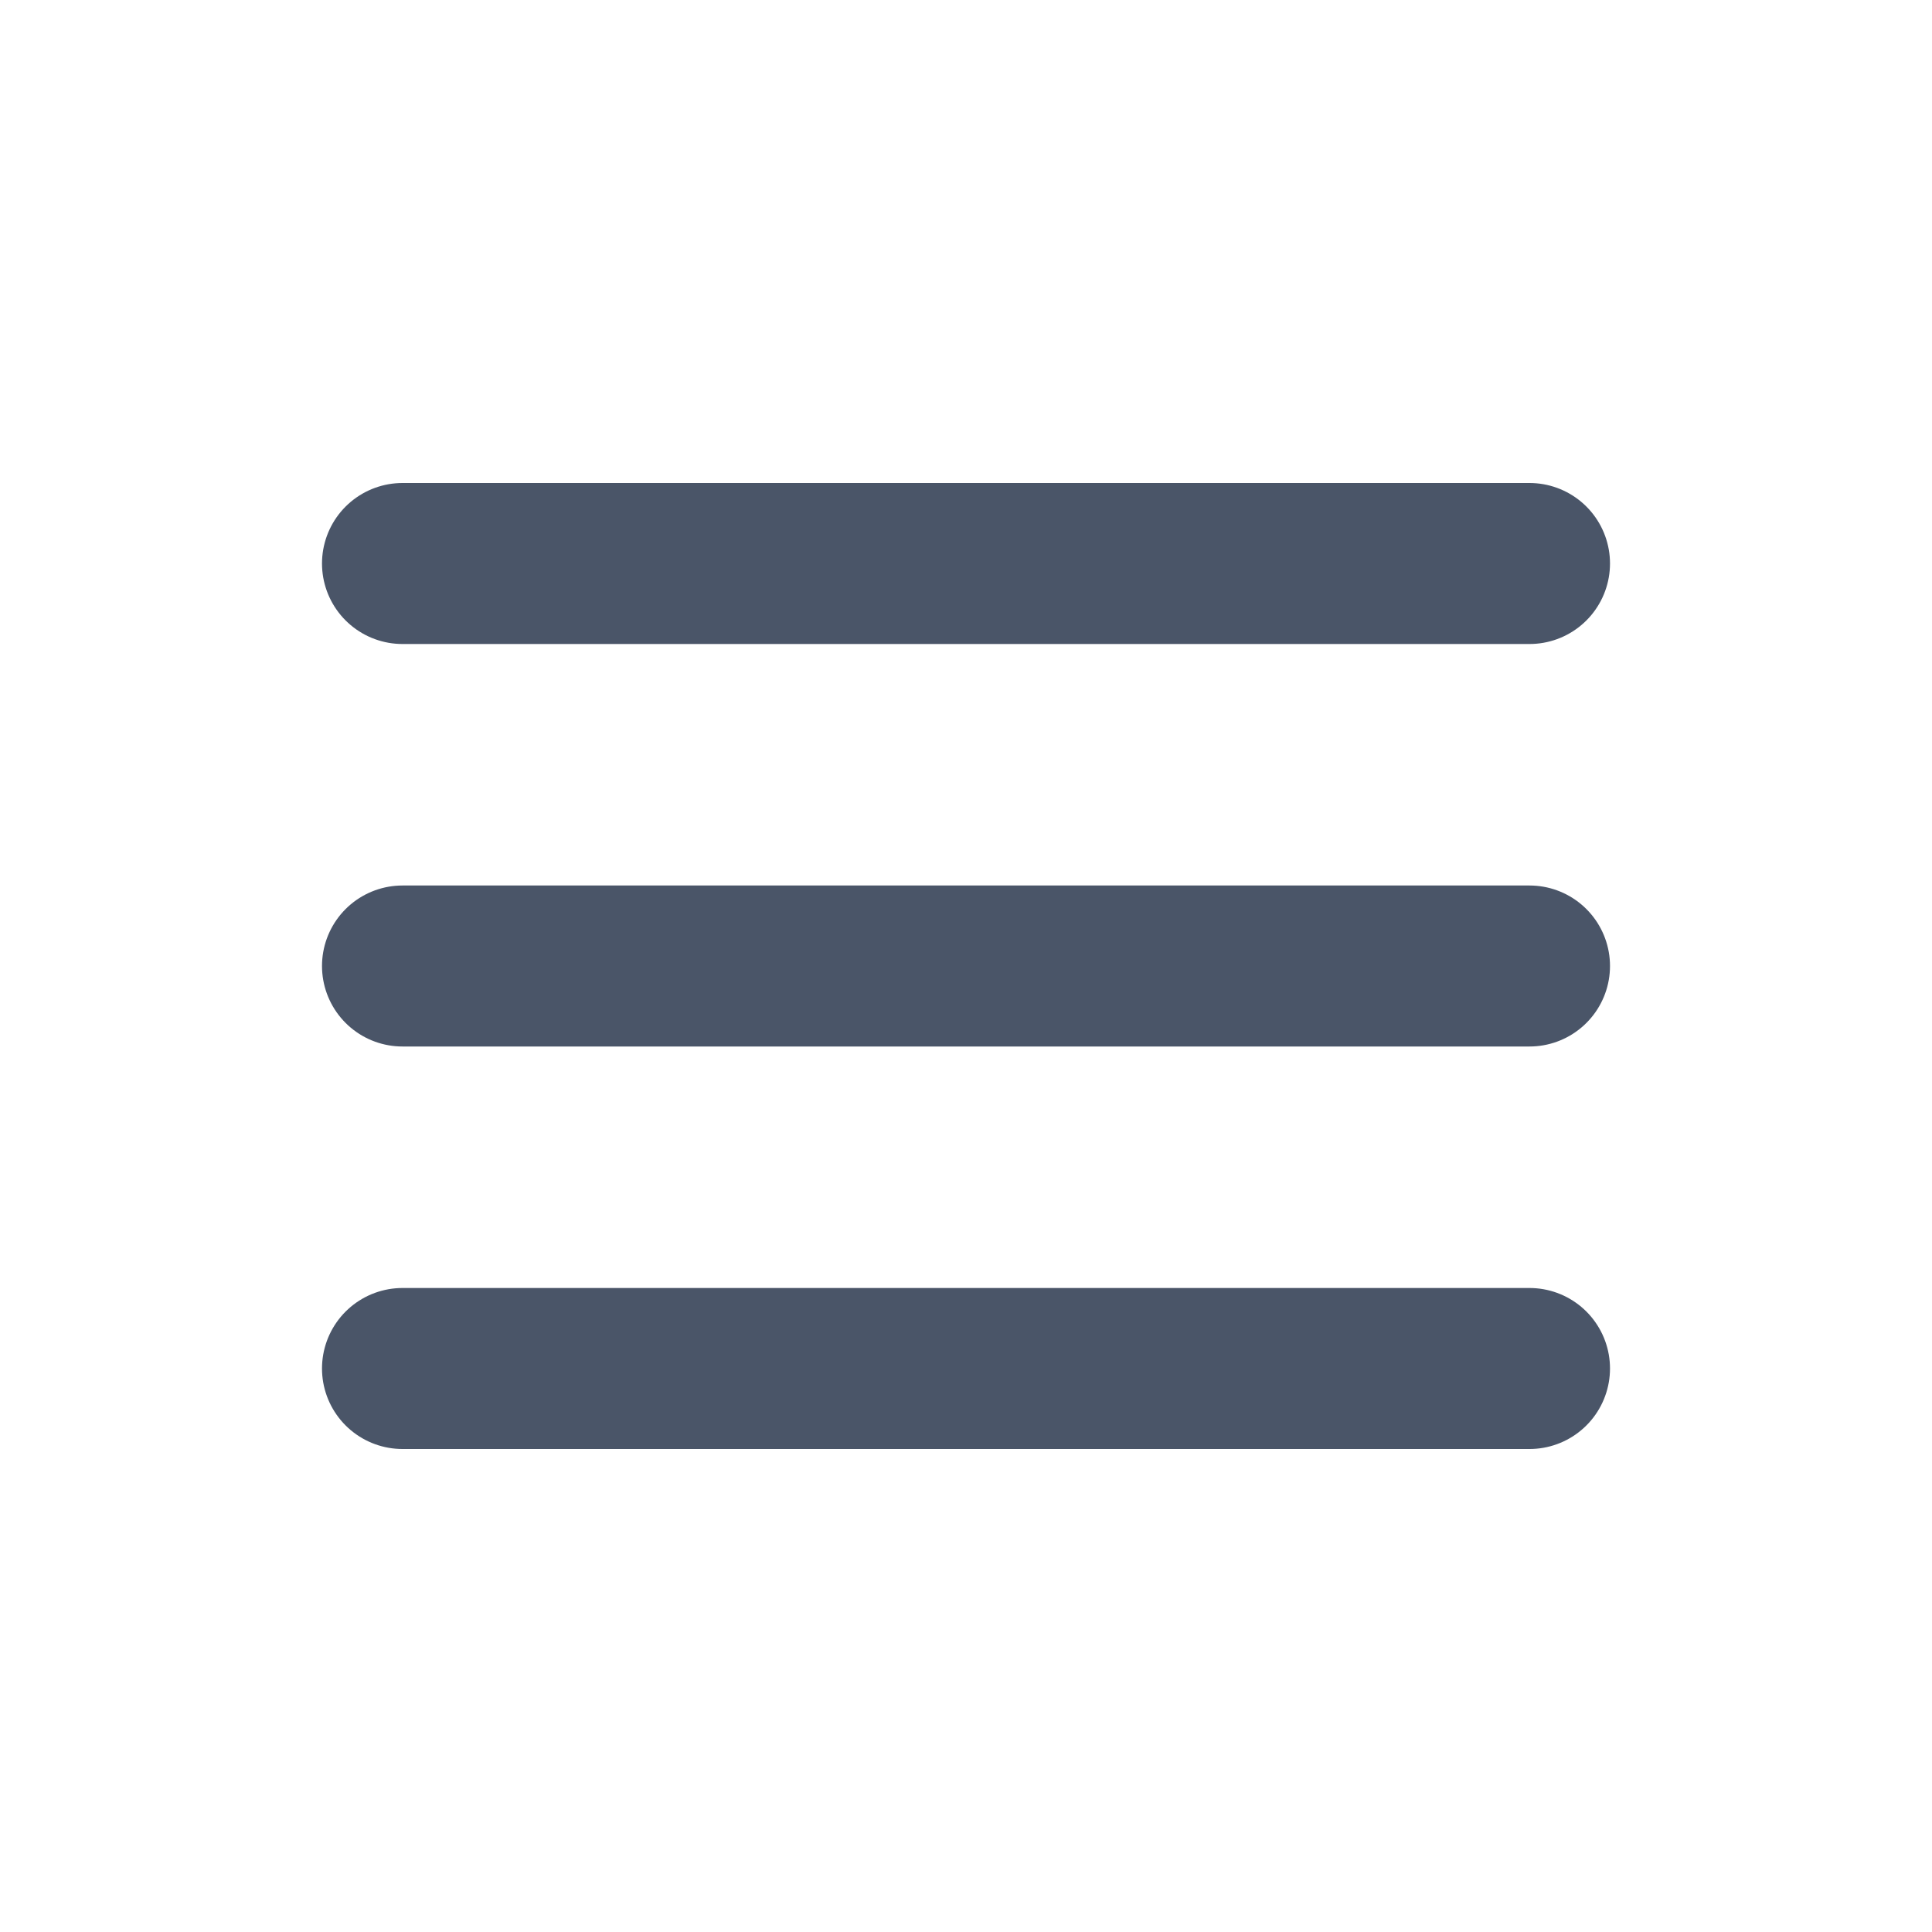
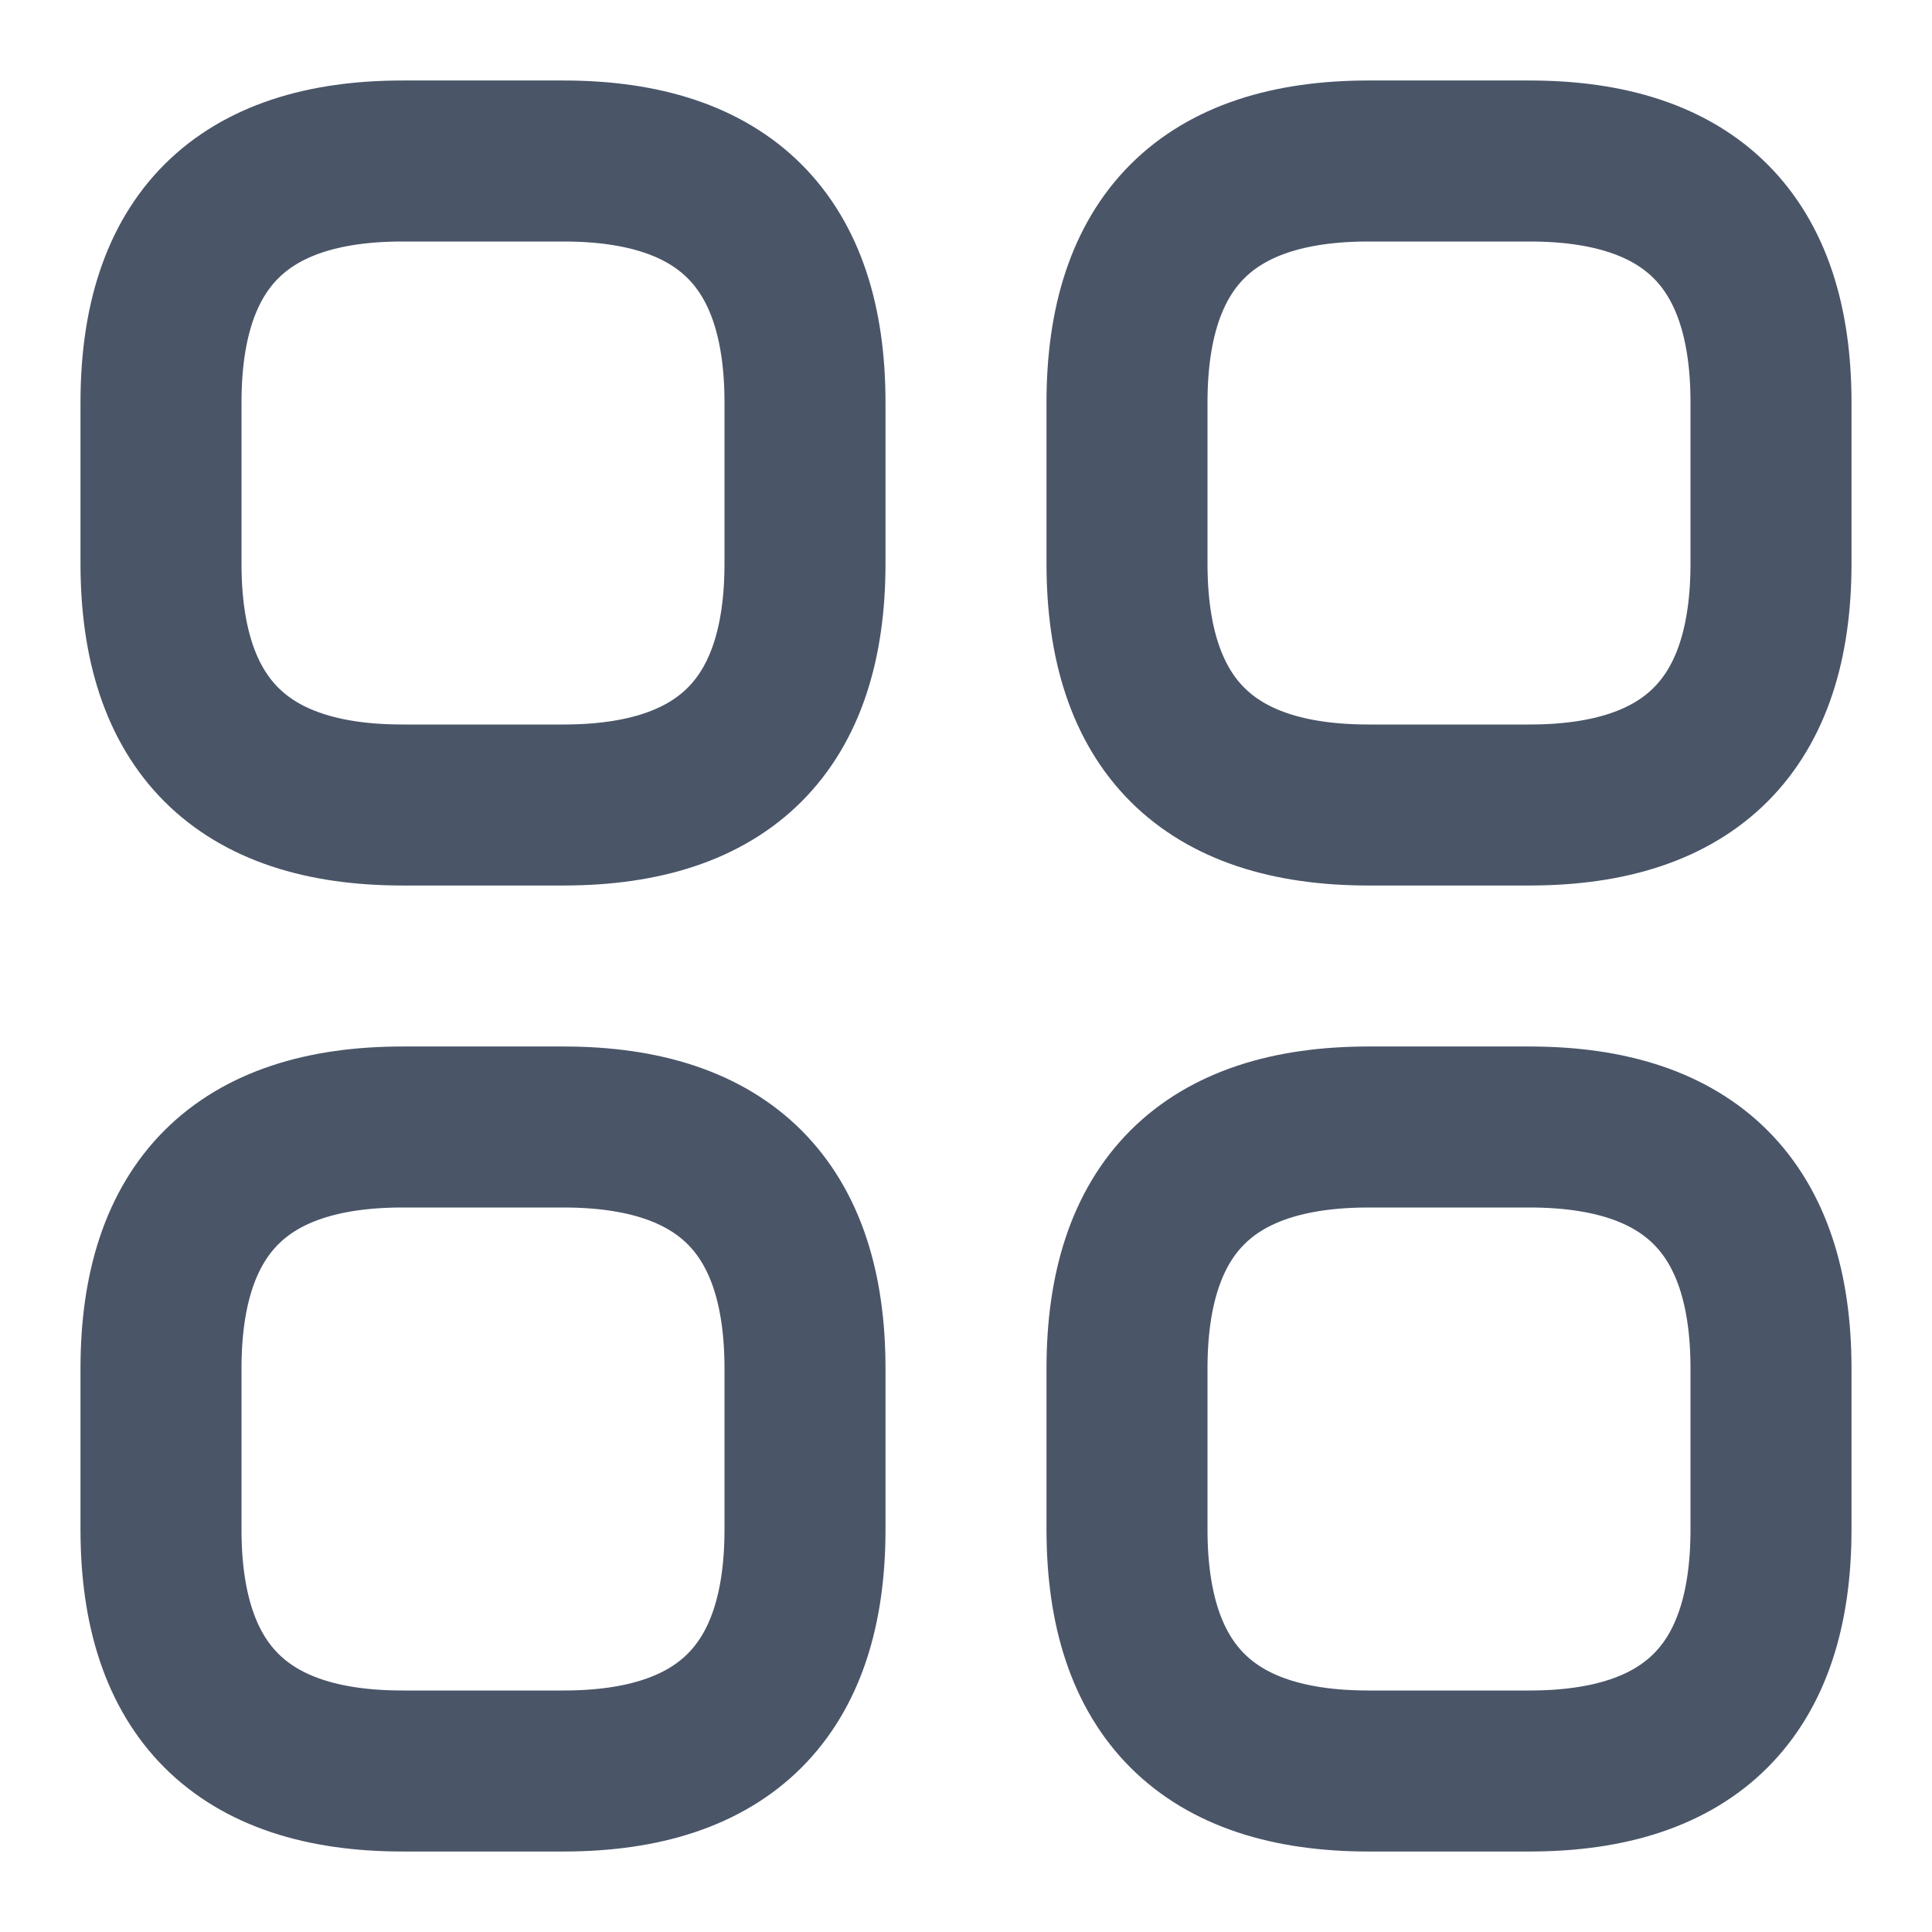
<svg xmlns="http://www.w3.org/2000/svg" width="24" height="24" viewBox="0 0 24 24" fill="none">
-   <path d="M5 7H19" stroke="#4A5568" stroke-width="2" stroke-linecap="round" />
-   <path d="M5 12H19" stroke="#4A5568" stroke-width="2" stroke-linecap="round" />
-   <path d="M5 17H19" stroke="#4A5568" stroke-width="2" stroke-linecap="round" />
+   <path d="M5 10H7C9 10 10 9 10 7V5C10 3 9 2 7 2H5C3 2 2 3 2 5V7C2 9 3 10 5 10Z" stroke="#4A5568" stroke-width="2" stroke-miterlimit="10" stroke-linecap="round" stroke-linejoin="round" />
+   <path d="M17 10H19C21 10 22 9 22 7V5C22 3 21 2 19 2H17C15 2 14 3 14 5V7C14 9 15 10 17 10Z" stroke="#4A5568" stroke-width="2" stroke-miterlimit="10" stroke-linecap="round" stroke-linejoin="round" />
+   <path d="M17 22H19C21 22 22 21 22 19V17C22 15 21 14 19 14H17C15 14 14 15 14 17V19C14 21 15 22 17 22Z" stroke="#4A5568" stroke-width="2" stroke-miterlimit="10" stroke-linecap="round" stroke-linejoin="round" />
+   <path d="M5 22H7C9 22 10 21 10 19V17C10 15 9 14 7 14H5C3 14 2 15 2 17V19C2 21 3 22 5 22Z" stroke="#4A5568" stroke-width="2" stroke-miterlimit="10" stroke-linecap="round" stroke-linejoin="round" />
</svg>
